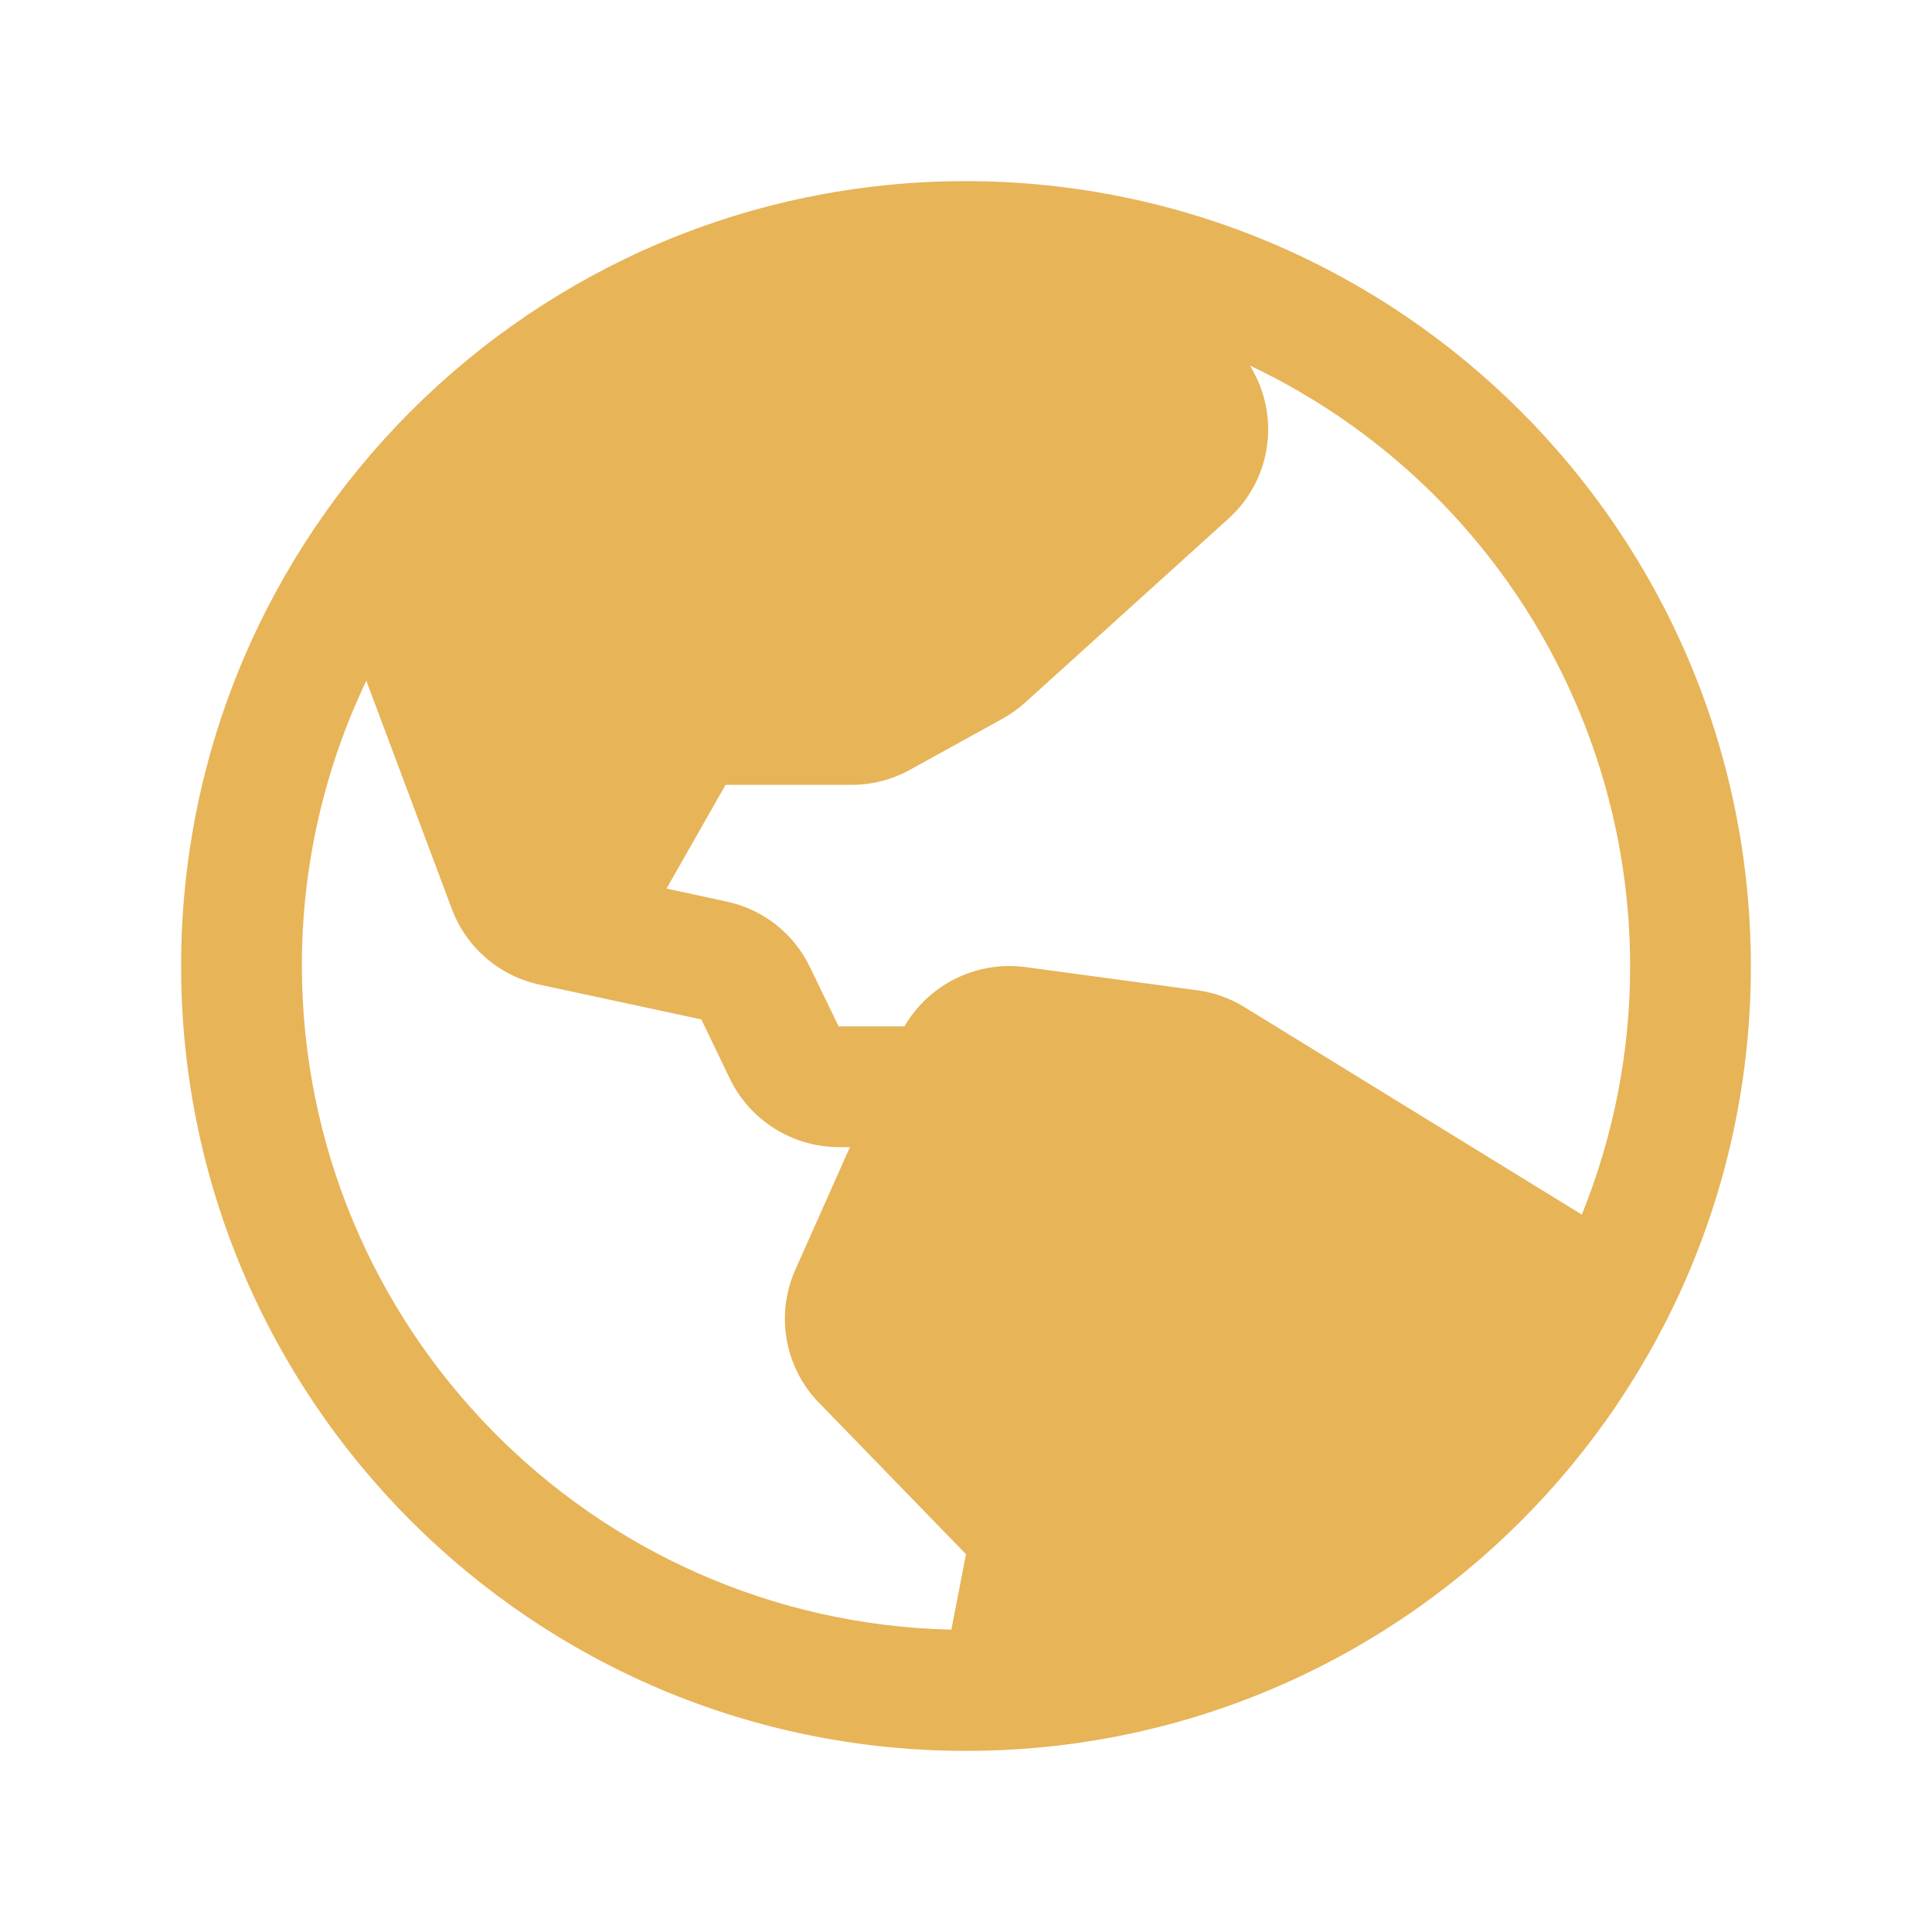
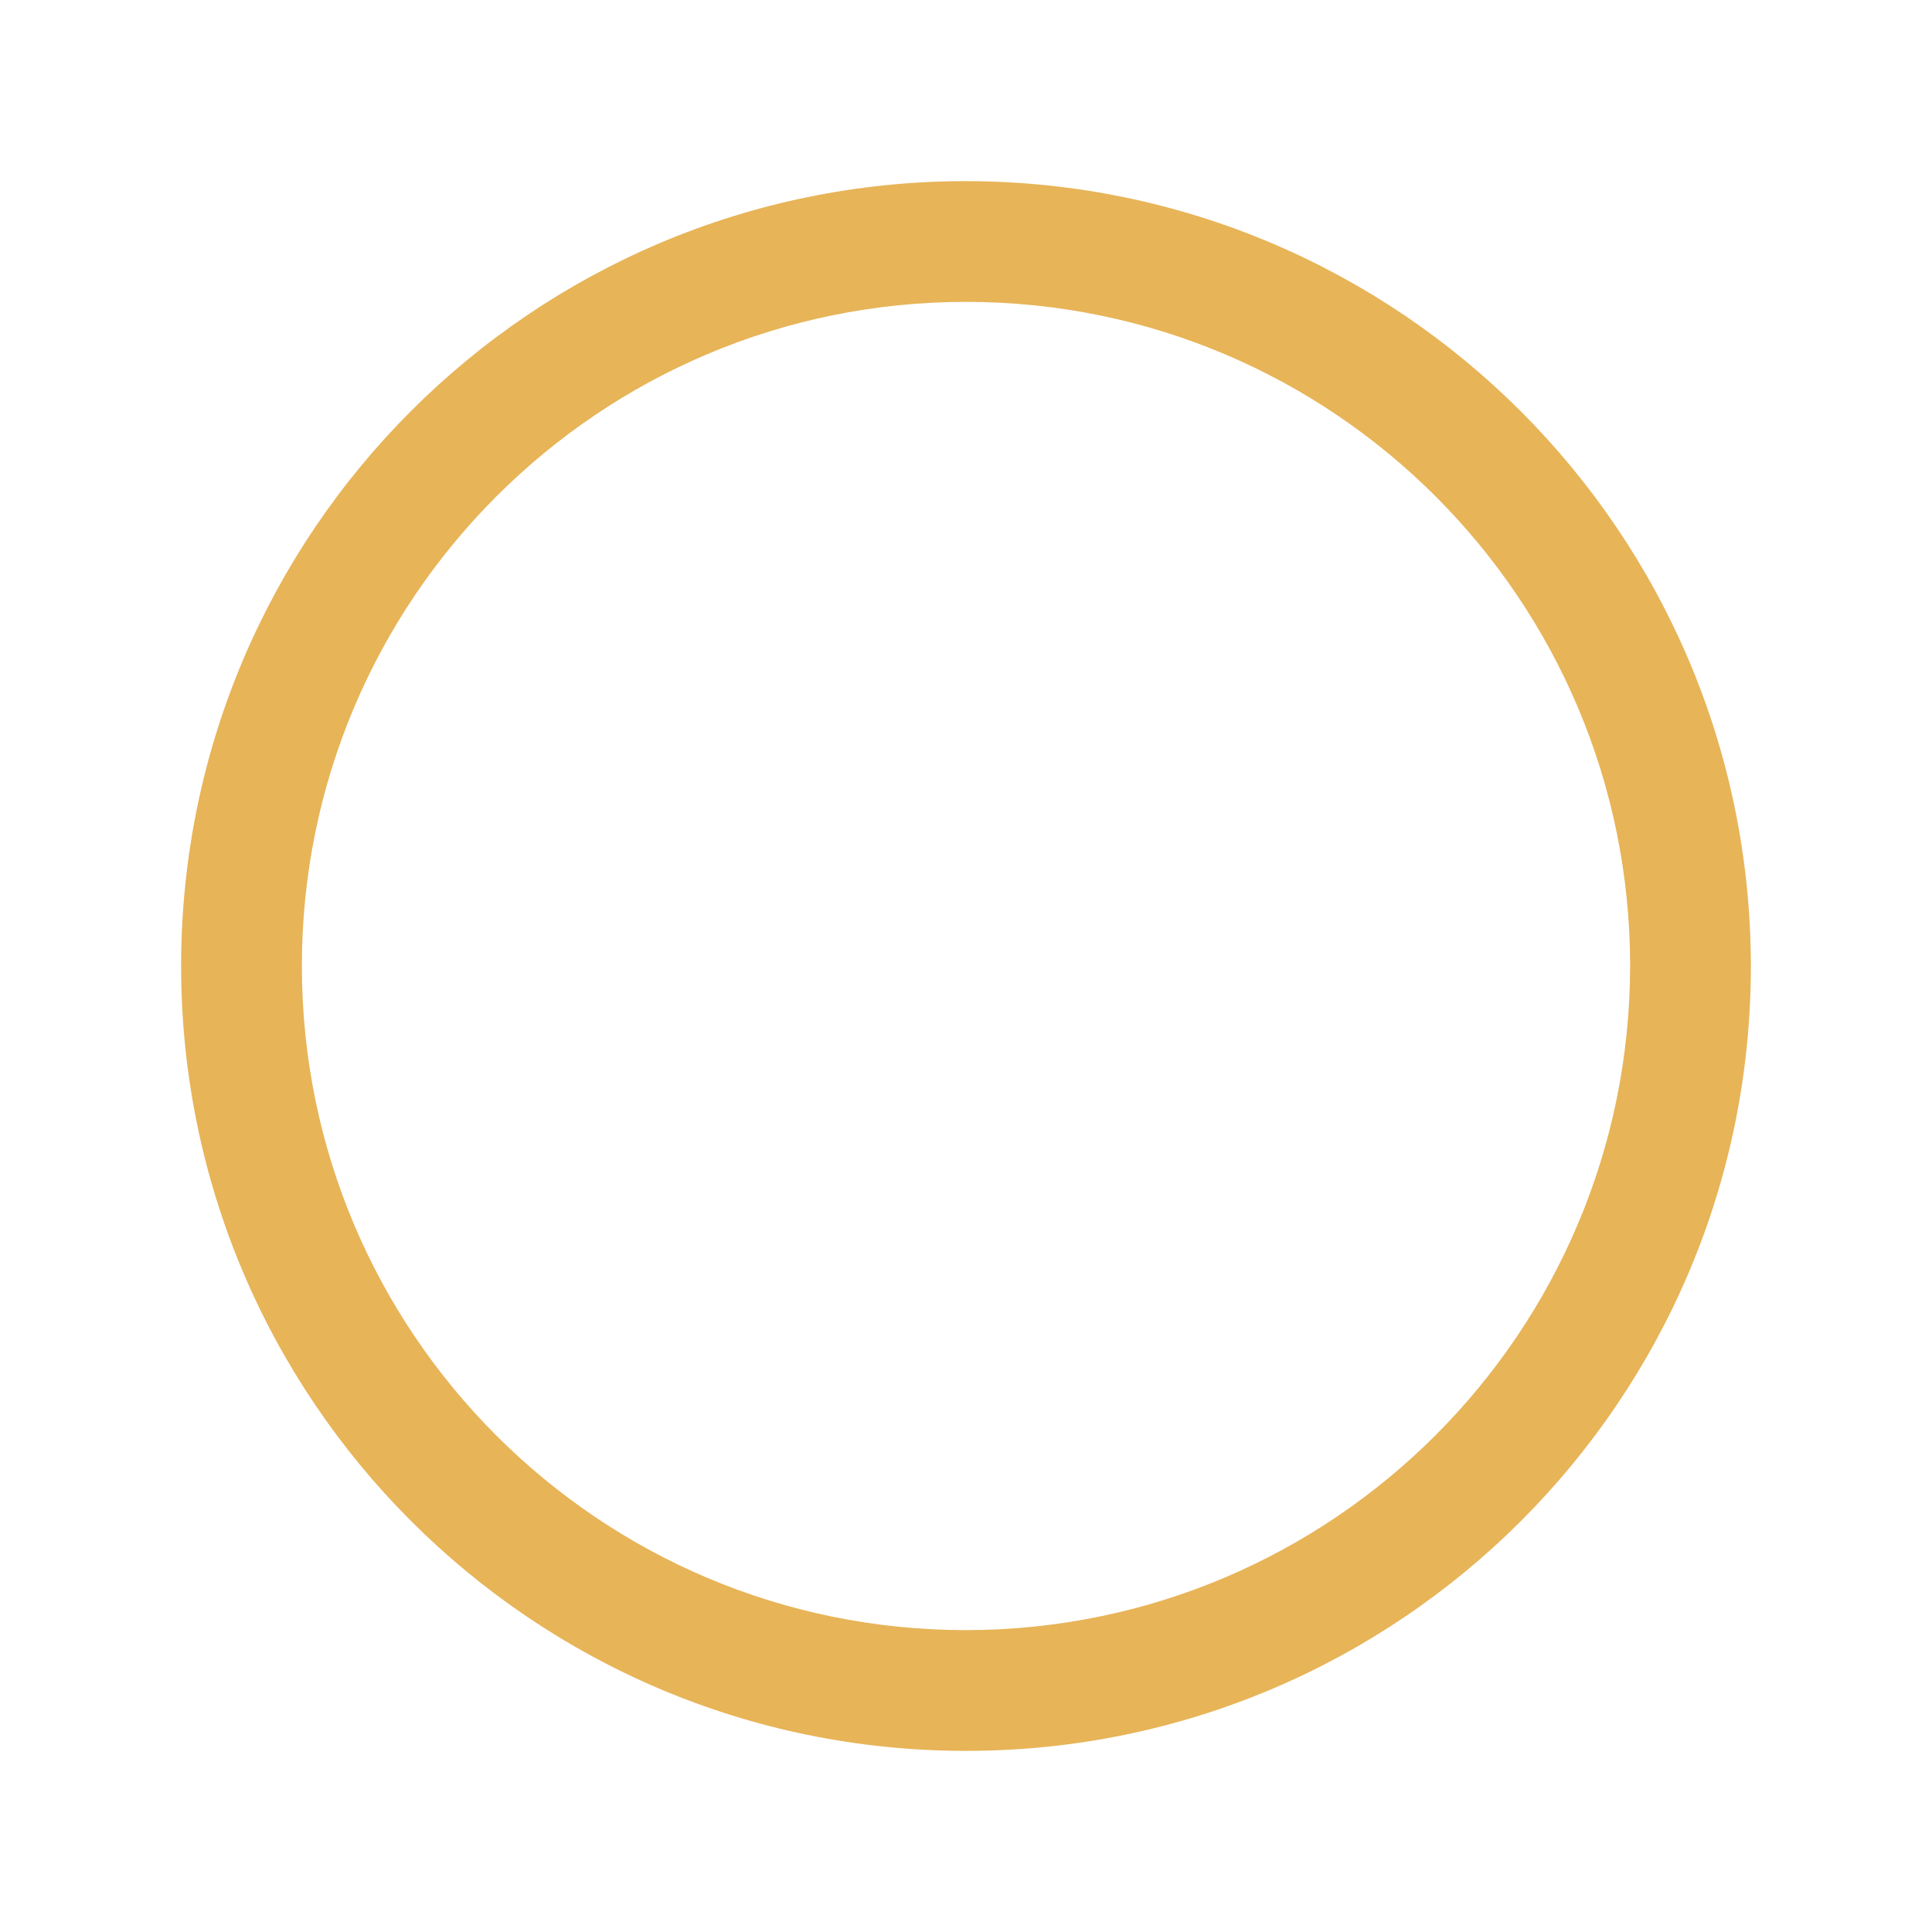
<svg xmlns="http://www.w3.org/2000/svg" width="96" height="96" fill="#e7b458" viewBox="0 0 256 256">
-   <path d="M128,24A104,104,0,1,0,232,128,104.11,104.11,0,0,0,128,24Zm88,104a87.62,87.62,0,0,1-6.4,32.94l-44.7-27.49a15.92,15.92,0,0,0-6.24-2.23l-22.82-3.08a16.11,16.11,0,0,0-16,7.86h-8.72l-3.8-7.86a15.91,15.91,0,0,0-11-8.67l-8-1.73L96.14,104h16.71a16.06,16.06,0,0,0,7.73-2l12.25-6.76a16.62,16.62,0,0,0,3-2.14l26.91-24.34A15.93,15.93,0,0,0,166,49.1l-.36-.65A88.11,88.11,0,0,1,216,128ZM40,128a87.53,87.53,0,0,1,8.54-37.8l11.34,30.27a16,16,0,0,0,11.62,10l21.43,4.61L96.74,143a16.09,16.09,0,0,0,14.4,9h1.48l-7.23,16.23a16,16,0,0,0,2.86,17.37l.14.14L128,205.94l-1.94,10A88.11,88.11,0,0,1,40,128Z" />
+   <path d="M128,24A104,104,0,1,0,232,128,104.11,104.11,0,0,0,128,24Zm0,192a88,88,0,1,1,88-88A88.1,88.1,0,0,1,128,216Z" />
</svg>
